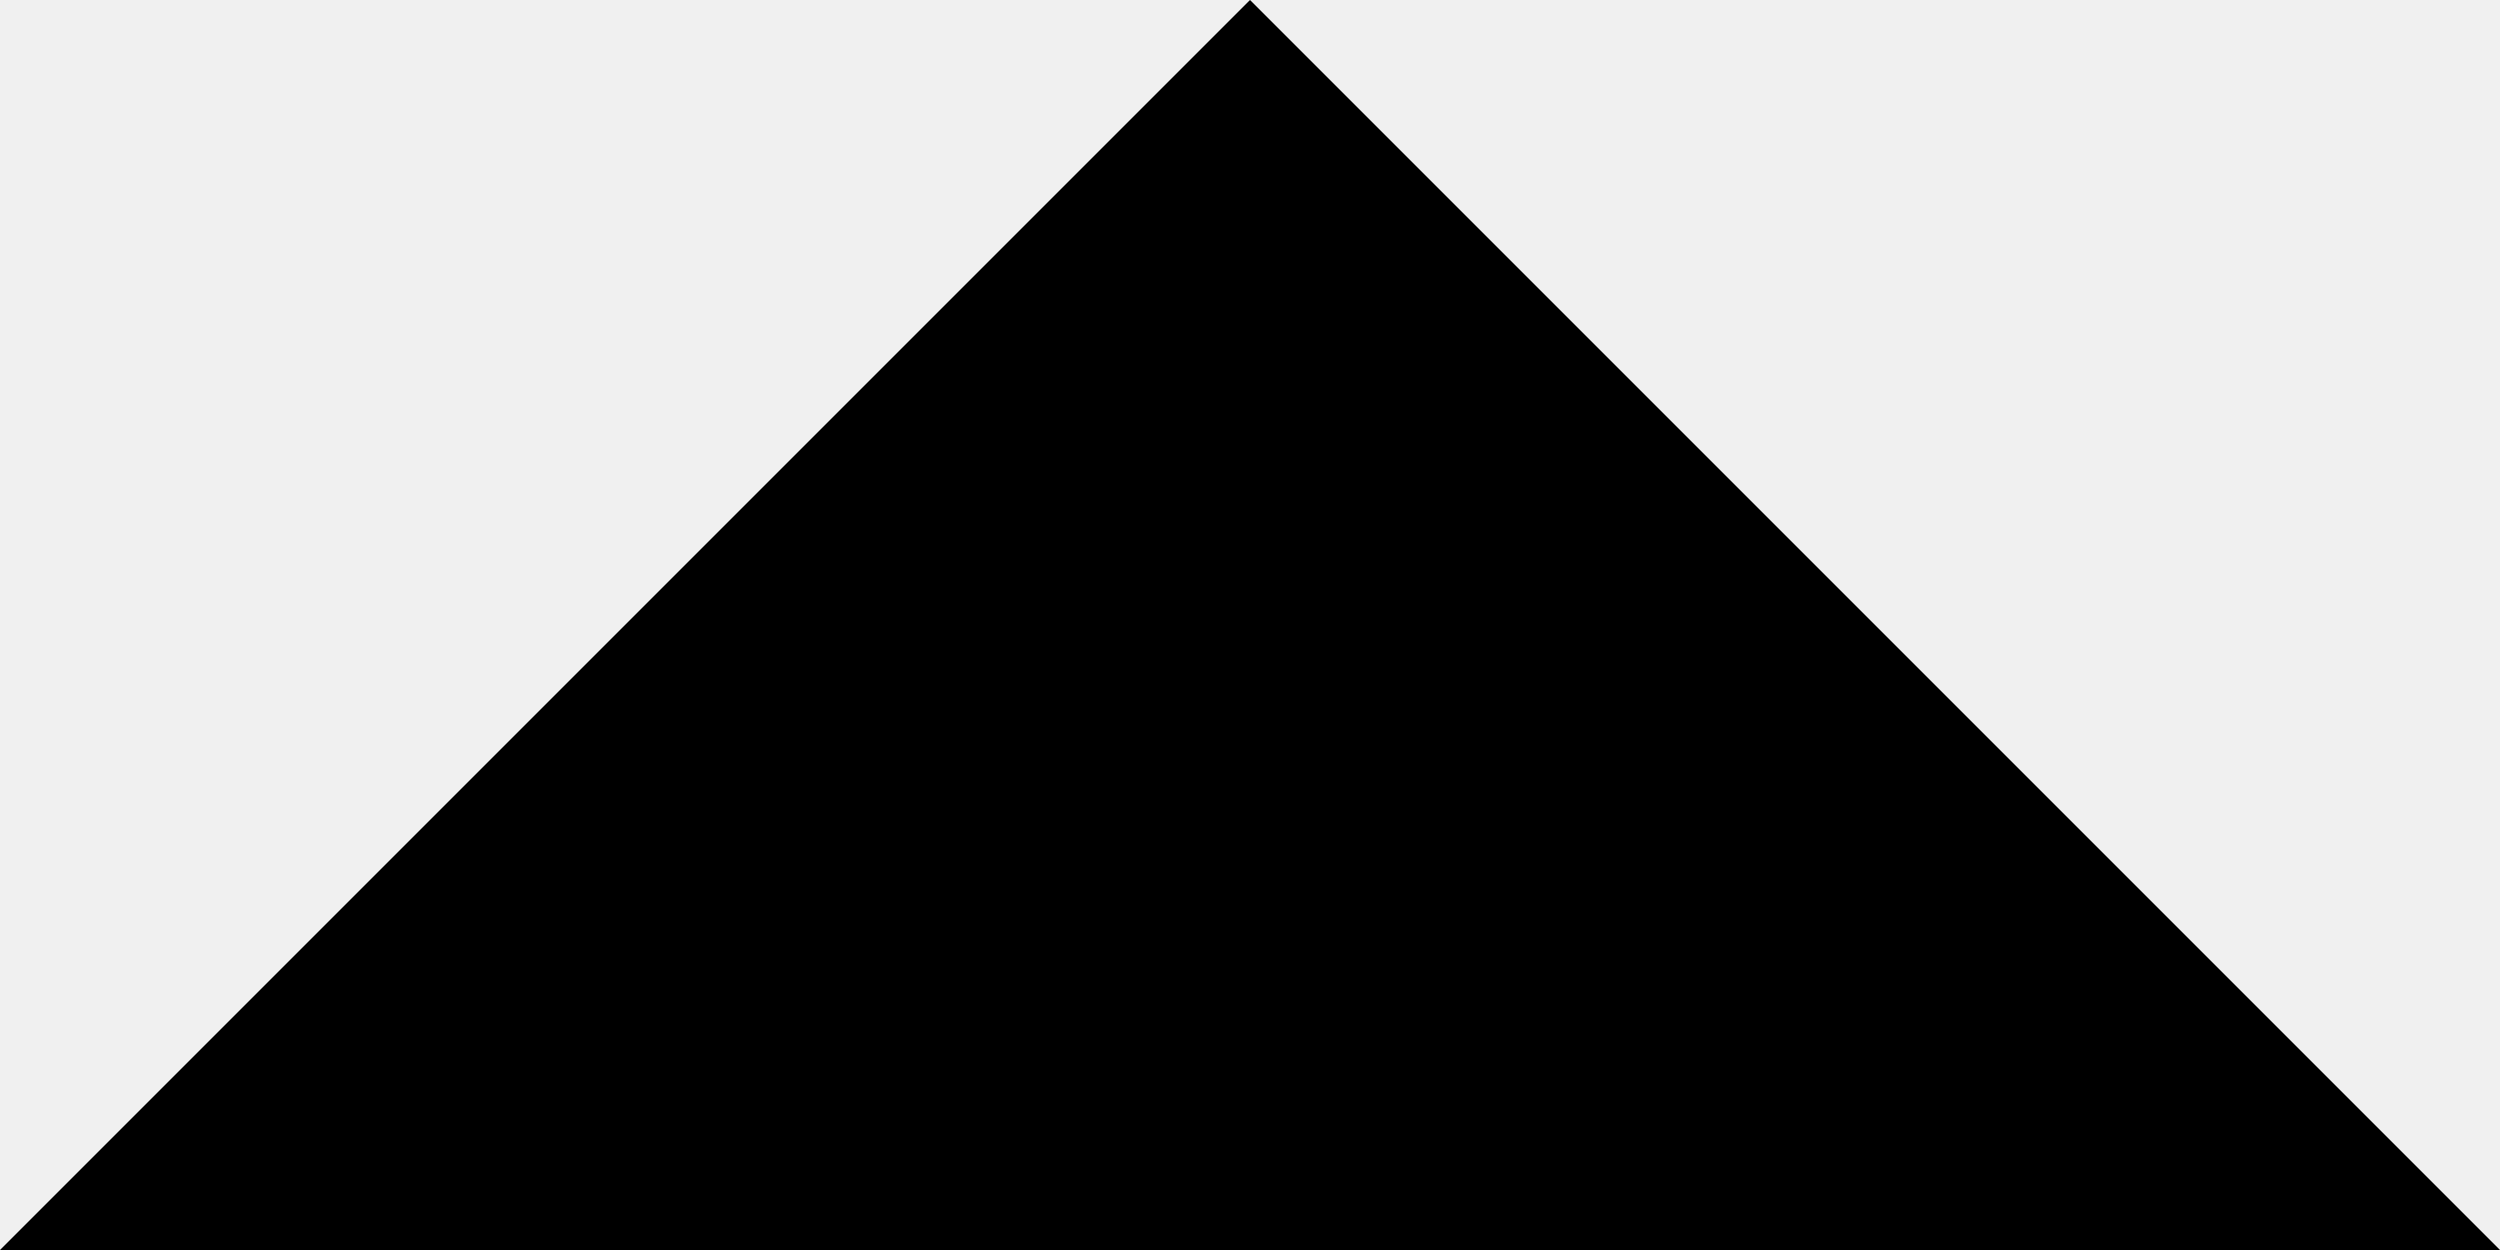
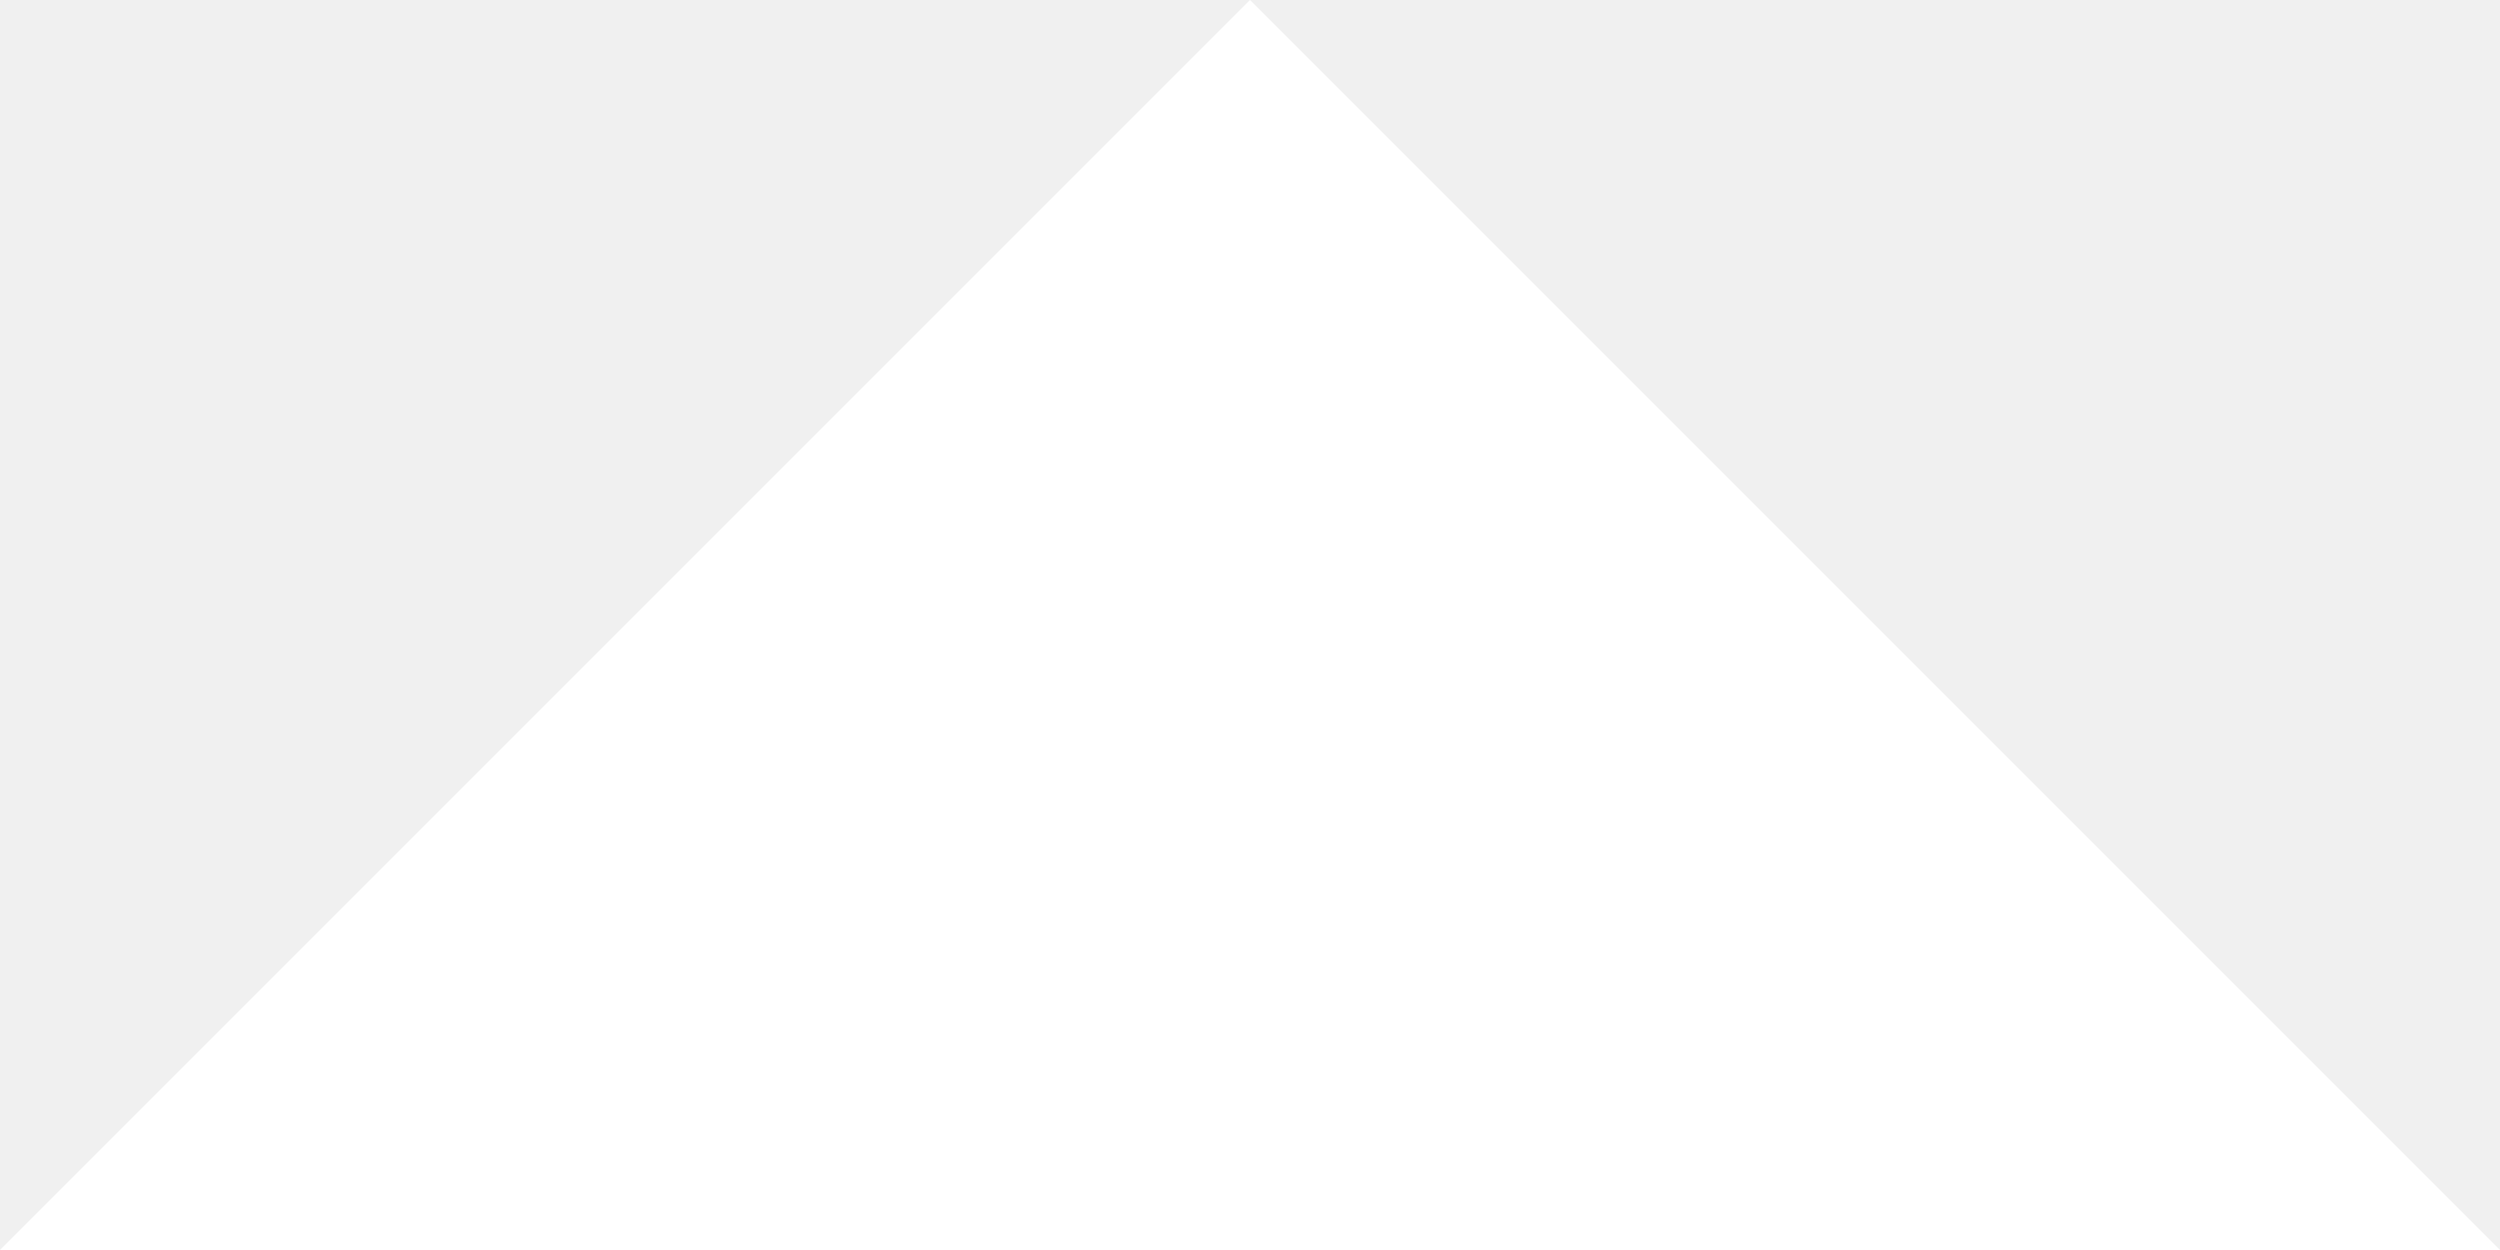
- <svg xmlns="http://www.w3.org/2000/svg" class="ico__toggleArrowHorizontal" aria-hidden="false" role="img" aria-labelledby="icoArrowUp" viewBox="0 0 8 4" version="1.1">
+ <svg xmlns="http://www.w3.org/2000/svg" width="1rem" fill="white" class="ico__toggleArrowHorizontal" aria-hidden="false" role="img" aria-labelledby="icoArrowUp" viewBox="0 0 8 4" version="1.1">
  <g>
    <polygon transform="translate(4, 2) rotate(-180) translate(-4, -2) " points="4 4 0 -8.8817842e-16 8 -8.8817842e-16" />
  </g>
</svg>
